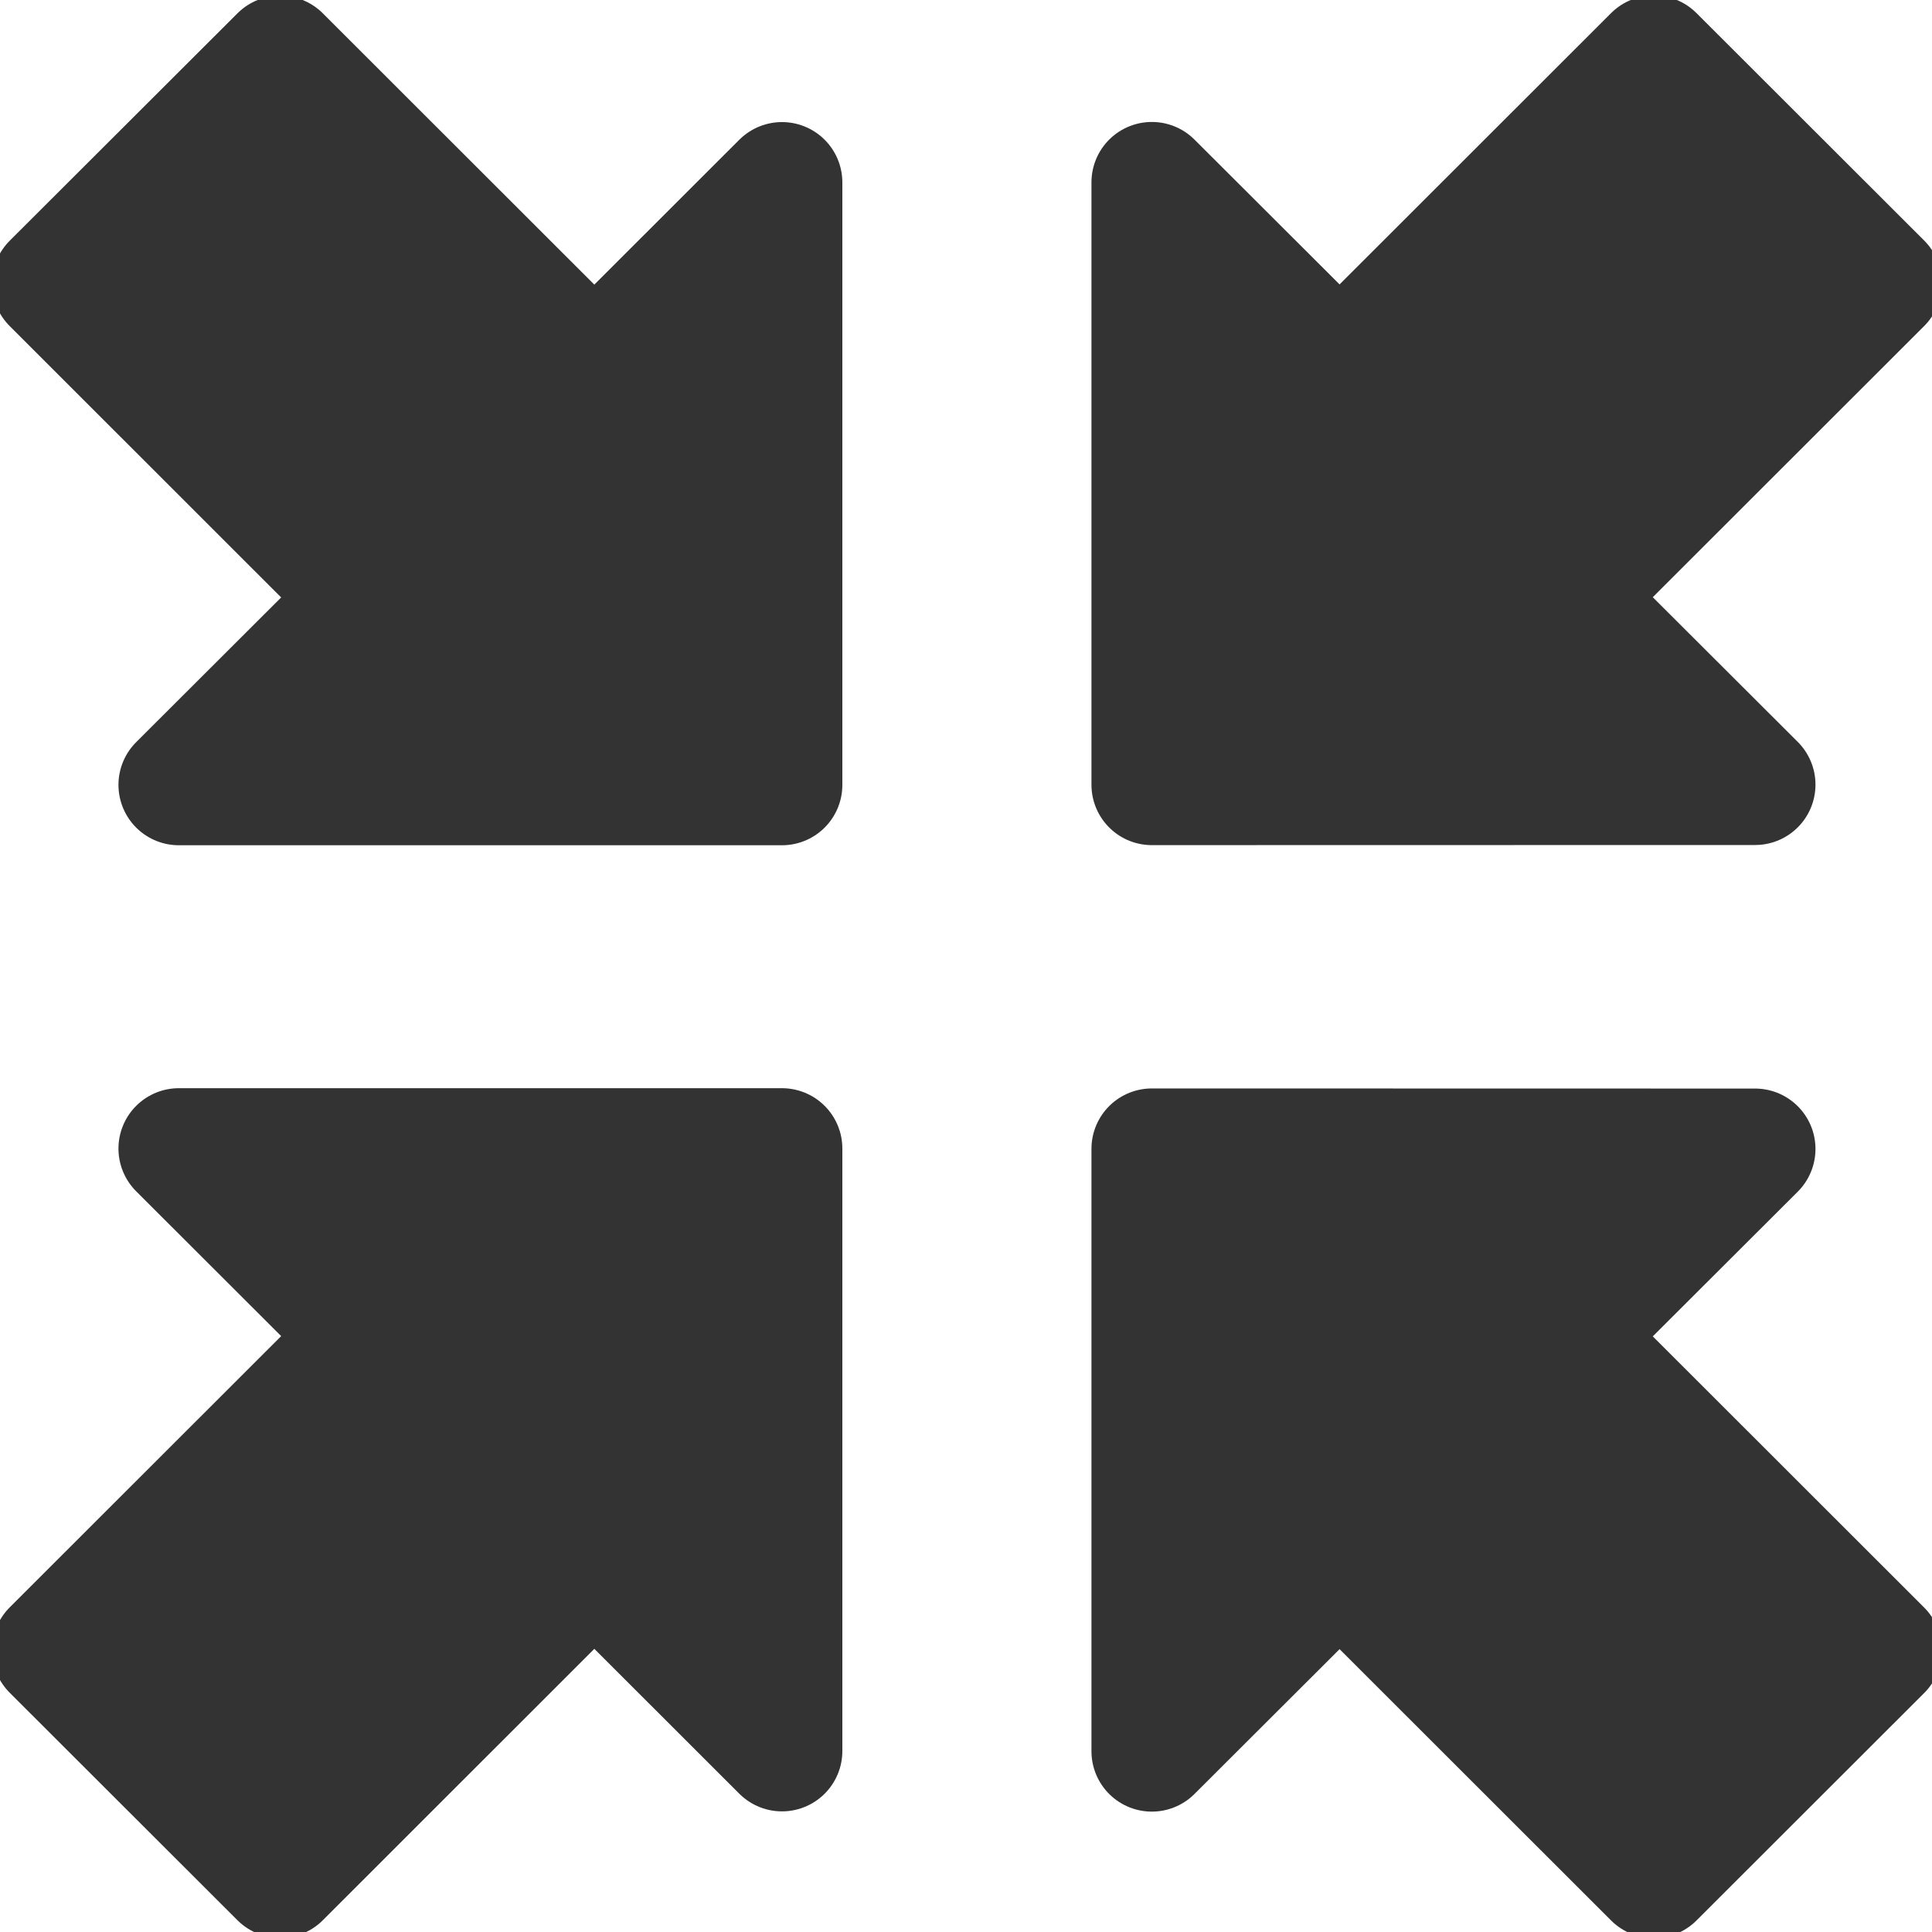
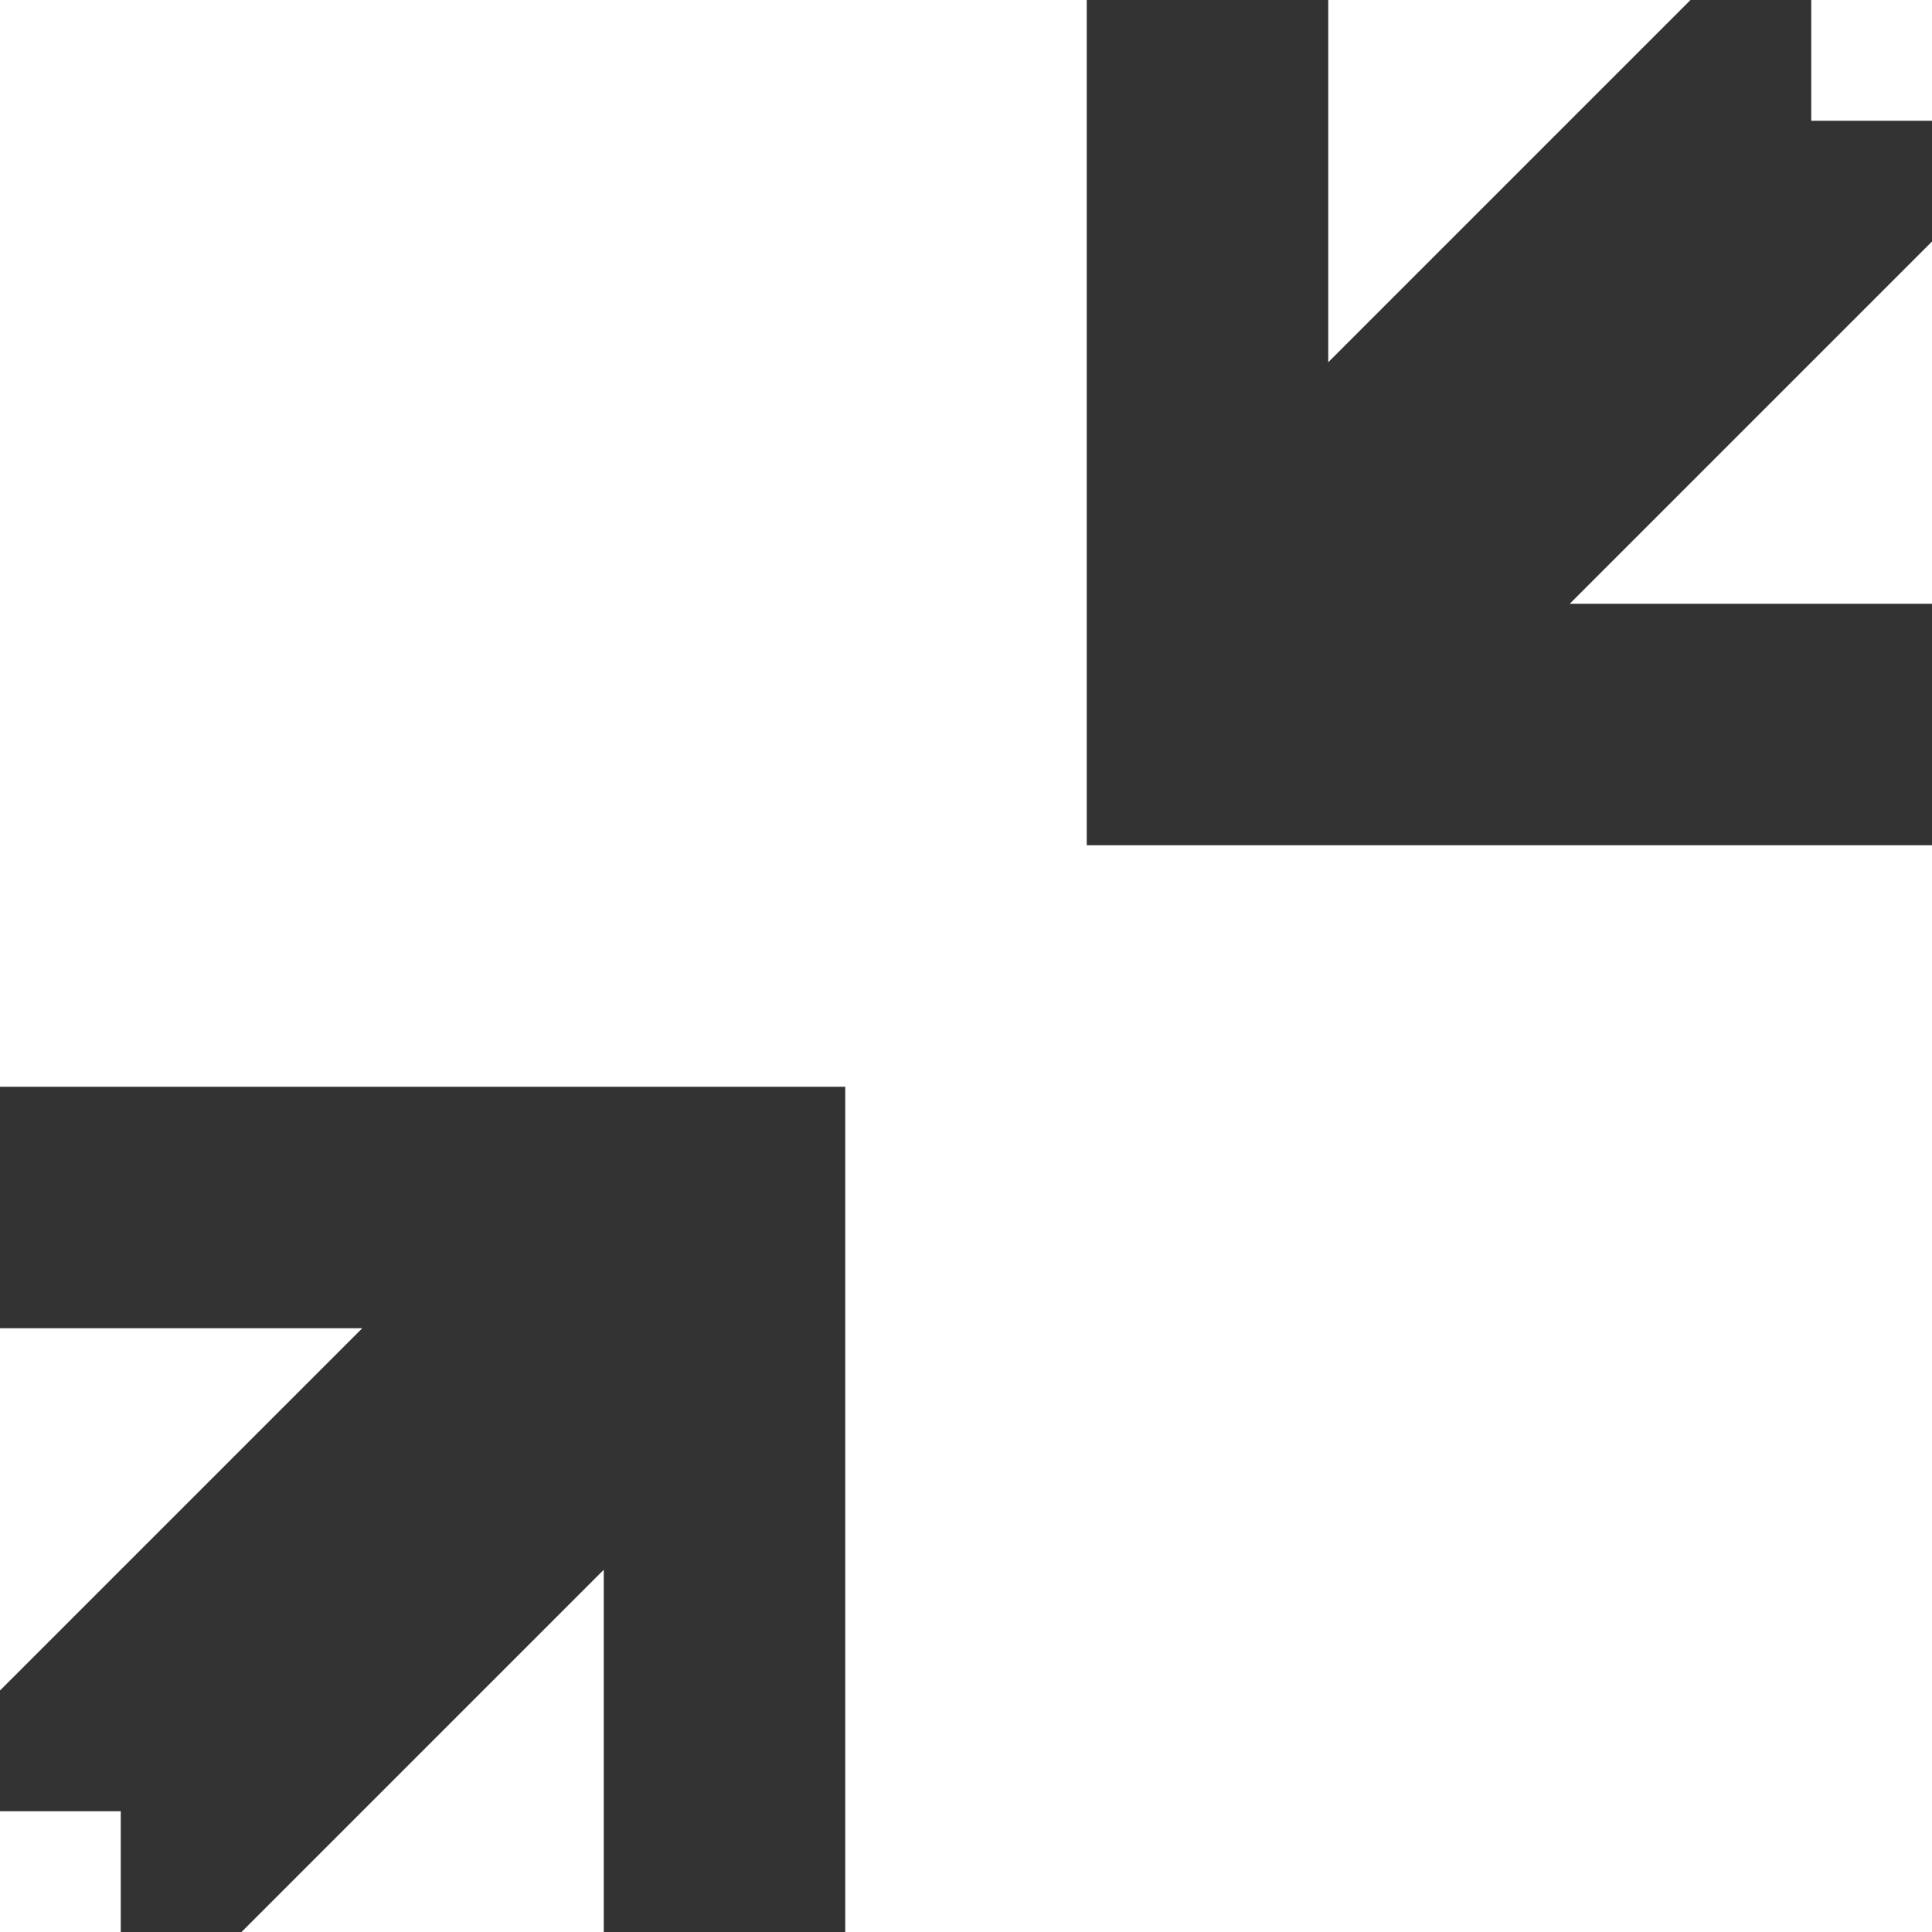
<svg xmlns="http://www.w3.org/2000/svg" xmlns:xlink="http://www.w3.org/1999/xlink" id="svg3082" height="16" width="16" version="1.1">
  <defs id="defs3084">
    <linearGradient id="linearGradient5060">
      <stop id="stop5062" offset="0" />
      <stop id="stop5064" style="stop-opacity:0" offset="1" />
    </linearGradient>
    <linearGradient id="linearGradient6388">
      <stop id="stop6390" style="stop-color:#a00" offset="0" />
      <stop id="stop6392" style="stop-color:#a00;stop-opacity:0" offset="1" />
    </linearGradient>
    <linearGradient id="linearGradient4168">
      <stop id="stop4170" style="stop-color:#f8cd70" offset="0" />
      <stop id="stop4172" style="stop-color:#cc9110" offset="1" />
    </linearGradient>
    <linearGradient id="linearGradient5527" y2="29.808" xlink:href="#linearGradient6388" gradientUnits="userSpaceOnUse" x2="14.839" y1="39" x1="6" />
    <linearGradient id="linearGradient5530" y2="30.161" xlink:href="#linearGradient6388" gradientUnits="userSpaceOnUse" x2="32.984" y1="39" x1="42" />
    <linearGradient id="linearGradient5533" y2="23.281" xlink:href="#linearGradient6388" gradientUnits="userSpaceOnUse" x2="15.104" y1="14" x1="6" />
    <linearGradient id="linearGradient5536" y2="22.839" xlink:href="#linearGradient6388" gradientUnits="userSpaceOnUse" x2="33.25" y1="14" x1="42" />
    <radialGradient id="radialGradient5539" xlink:href="#linearGradient4168" gradientUnits="userSpaceOnUse" cy="9.966" cx="40.128" gradientTransform="matrix(1.8725,2.2105e-6,-2.2597e-6,1.9142,-42.642,-9.5775)" r="1.061" />
    <radialGradient id="radialGradient5542" xlink:href="#linearGradient4168" gradientUnits="userSpaceOnUse" cy="9.966" cx="40.128" gradientTransform="matrix(1.8725,2.2597e-6,-2.2597e-6,1.8725,-38.642,-9.1622)" r="1.061" />
    <radialGradient id="radialGradient5545" xlink:href="#linearGradient4168" gradientUnits="userSpaceOnUse" cy="9.966" cx="40.128" gradientTransform="matrix(1.8725,-1.5978e-7,1.5267e-7,1.7892,-34.642,-8.3316)" r="1.061" />
    <linearGradient id="linearGradient5548" y2="40" gradientUnits="userSpaceOnUse" x2="24" y1="13" x1="24">
      <stop id="stop6459" style="stop-color:#fff;stop-opacity:.941" offset="0" />
      <stop id="stop6461" style="stop-color:#fff;stop-opacity:.706" offset="1" />
    </linearGradient>
    <linearGradient id="linearGradient5551" y2="15.044" gradientUnits="userSpaceOnUse" x2="16.075" gradientTransform="matrix(1.2581,0,0,1.1724,-7.4515,-4.6378)" y1="9.073" x1="16.034">
      <stop id="stop3692" style="stop-color:#fff" offset="0" />
      <stop id="stop3694" style="stop-color:#fff;stop-opacity:.469" offset="1" />
    </linearGradient>
    <linearGradient id="linearGradient5554" y2="39.924" gradientUnits="userSpaceOnUse" x2="21.78" gradientTransform="matrix(1.2424,0,0,1.1803,-7.0605,-5.1228)" y1="8.576" x1="21.866">
      <stop id="stop2783" style="stop-color:#505050" offset="0" />
      <stop id="stop6301" style="stop-color:#6e6e6e" offset=".132" />
      <stop id="stop2785" style="stop-color:#8c8c8c" offset="1" />
    </linearGradient>
    <linearGradient id="linearGradient6658" y2="609.51" gradientUnits="userSpaceOnUse" x2="302.86" gradientTransform="matrix(2.7744,0,0,1.9697,-1892.2,-872.89)" y1="366.65" x1="302.86">
      <stop id="stop5050" style="stop-opacity:0" offset="0" />
      <stop id="stop5056" offset=".5" />
      <stop id="stop5052" style="stop-opacity:0" offset="1" />
    </linearGradient>
    <radialGradient id="radialGradient6660" xlink:href="#linearGradient5060" gradientUnits="userSpaceOnUse" cy="486.65" cx="605.71" gradientTransform="matrix(2.7744,0,0,1.9697,-1891.6,-872.89)" r="117.14" />
    <radialGradient id="radialGradient6662" xlink:href="#linearGradient5060" gradientUnits="userSpaceOnUse" cy="486.65" cx="605.71" gradientTransform="matrix(-2.7744,0,0,1.9697,112.76,-872.89)" r="117.14" />
  </defs>
-   <path style="opacity:0.8;fill:#000000;fill-opacity:1;stroke:#000000;stroke-width:1;stroke-linecap:butt;stroke-linejoin:round;stroke-miterlimit:4;stroke-opacity:1;stroke-dasharray:none" d="m 6.476,6.5 0,-4.989 L 4.922,3.064 2.32,0.464 0.434,2.347 3.036,4.948 1.481,6.5 z" id="path3032" />
-   <path style="opacity:0.8;fill:#000000;fill-opacity:1;stroke:#000000;stroke-width:1;stroke-linecap:butt;stroke-linejoin:round;stroke-miterlimit:4;stroke-opacity:1;stroke-dasharray:none" d="m 9.539,6.499 0,-4.989 1.555,1.552 2.602,-2.6 1.886,1.884 -2.602,2.6 1.555,1.552 z" id="path3032-6" />
-   <path style="opacity:0.8;fill:#000000;fill-opacity:1;stroke:#000000;stroke-width:1;stroke-linecap:butt;stroke-linejoin:round;stroke-miterlimit:4;stroke-opacity:1;stroke-dasharray:none" d="m 6.476,9.512 0,4.989 L 4.922,12.948 2.32,15.549 0.434,13.665 3.036,11.065 1.481,9.512 z" id="path3032-4" />
-   <path style="opacity:0.8;fill:#000000;fill-opacity:1;stroke:#000000;stroke-width:1;stroke-linecap:butt;stroke-linejoin:round;stroke-miterlimit:4;stroke-opacity:1;stroke-dasharray:none" d="m 9.539,9.514 0,4.989 1.555,-1.552 2.602,2.6 1.886,-1.884 -2.602,-2.6 1.555,-1.552 z" id="path3032-6-5" />
+   <path style="opacity:0.8;fill:#000000;fill-opacity:1;stroke:none" d="m 0,9 0,2 3,0 -3,3 0,1 1,0 0,1 1,0 3,-3 0,3 2,0 0,-7 z" id="path3018" />
+   <path style="opacity:0.8;fill:#000000;fill-opacity:1;stroke:none" d="m 9,0 0,7 7,0 0,-2 -3,0 3,-3 0,-1 -1,0 0,-1 -1,0 -3,3 0,-3 z" id="path3018-4" />
</svg>
